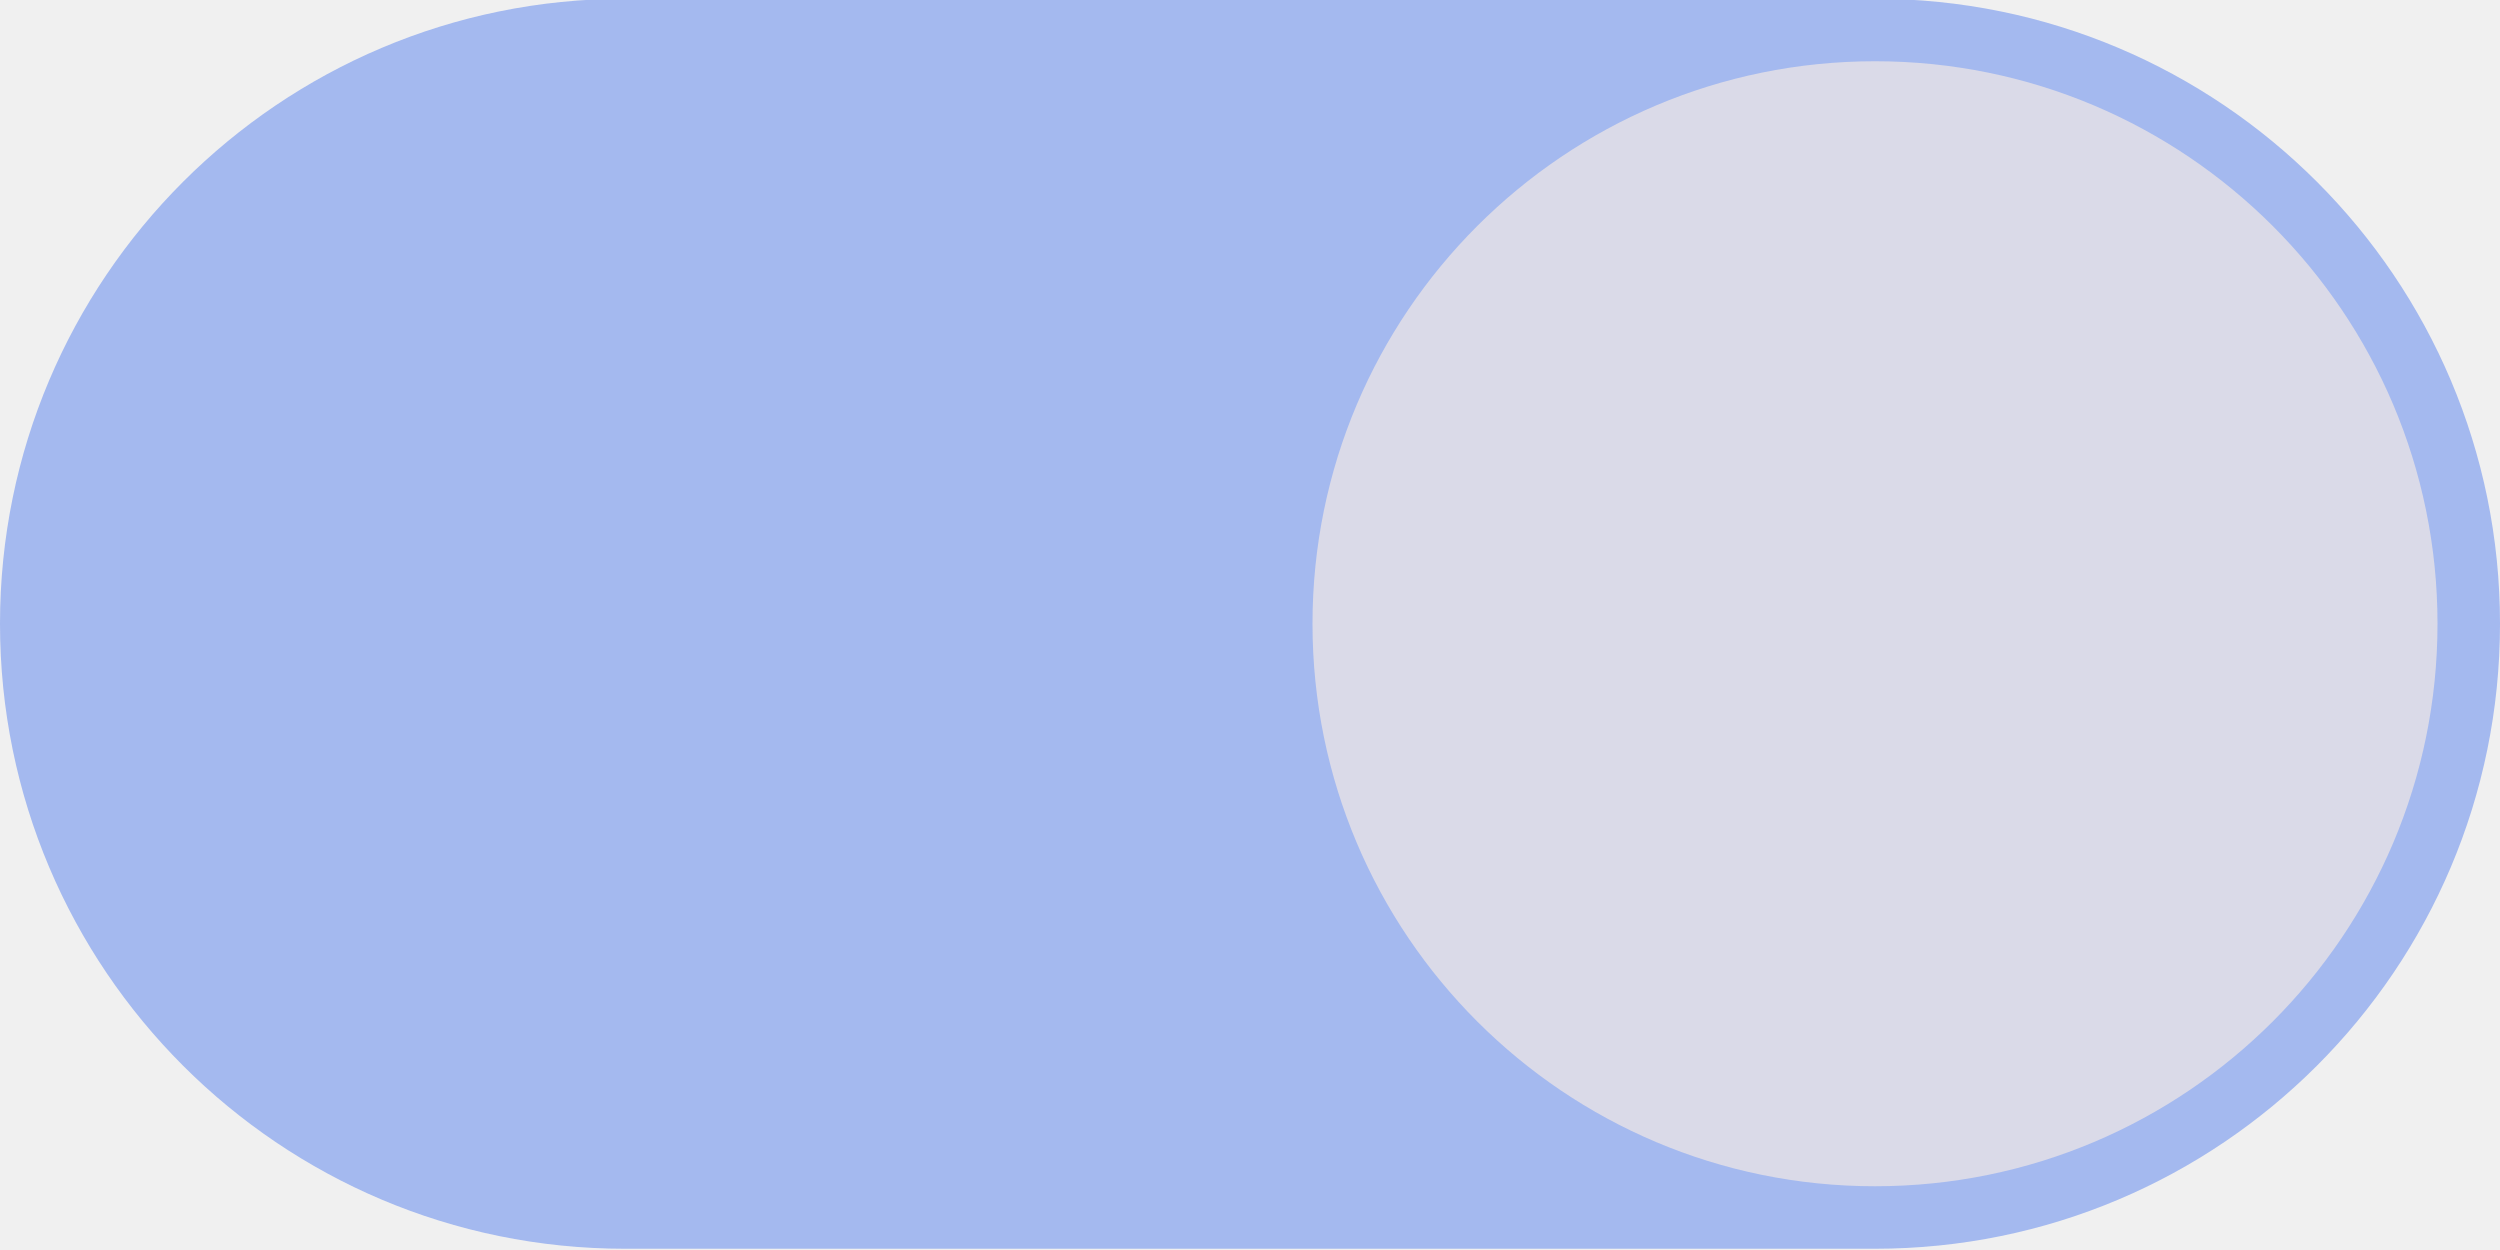
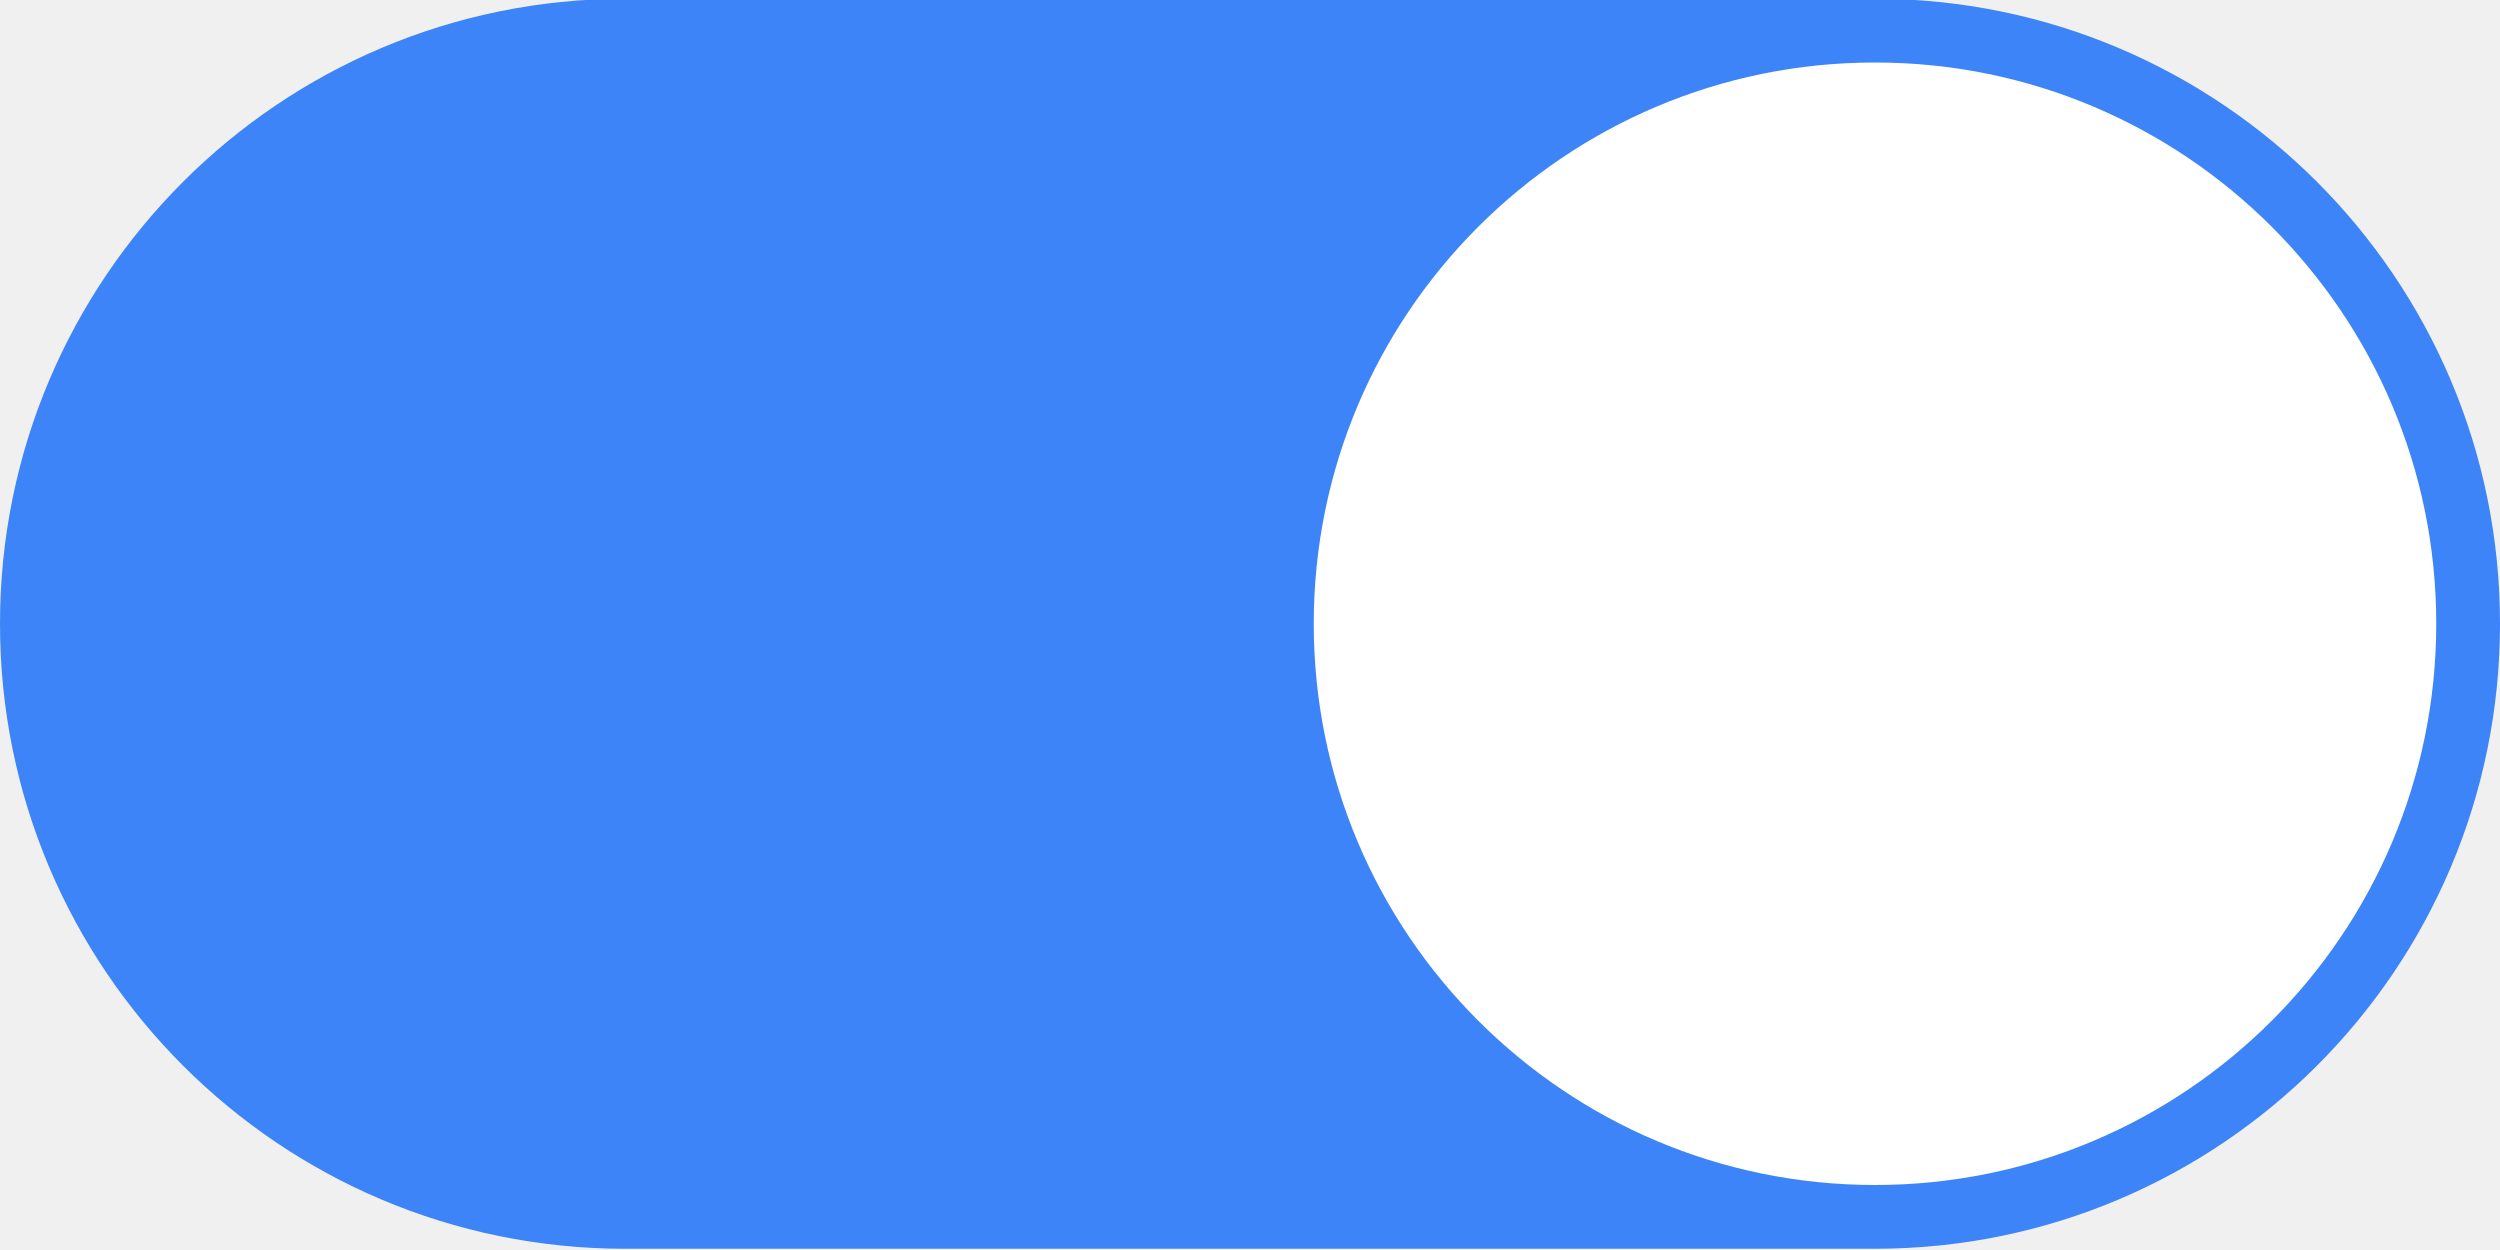
<svg xmlns="http://www.w3.org/2000/svg" width="40" height="20" version="1.1">
-   <rect transform="scale(-1,1)" x="-40" y="-.02" width="40" height="20" rx="10" ry="10" fill="#A4B9EF" stroke-width="0" style="paint-order:stroke fill markers" />
-   <circle cx="30" cy="9.98" r="9" fill="#DADAE8" stroke-width="0" style="paint-order:stroke fill markers" />
+   <rect transform="scale(-1,1)" x="-40" y="-.02" width="40" height="20" rx="10" ry="10" fill="#3c84f7" stroke-width="0" style="paint-order:stroke fill markers" />
+   <circle cx="30" cy="9.98" r="8.98" fill="#ffffff" stroke-width="0" style="paint-order:stroke fill markers" />
</svg>
